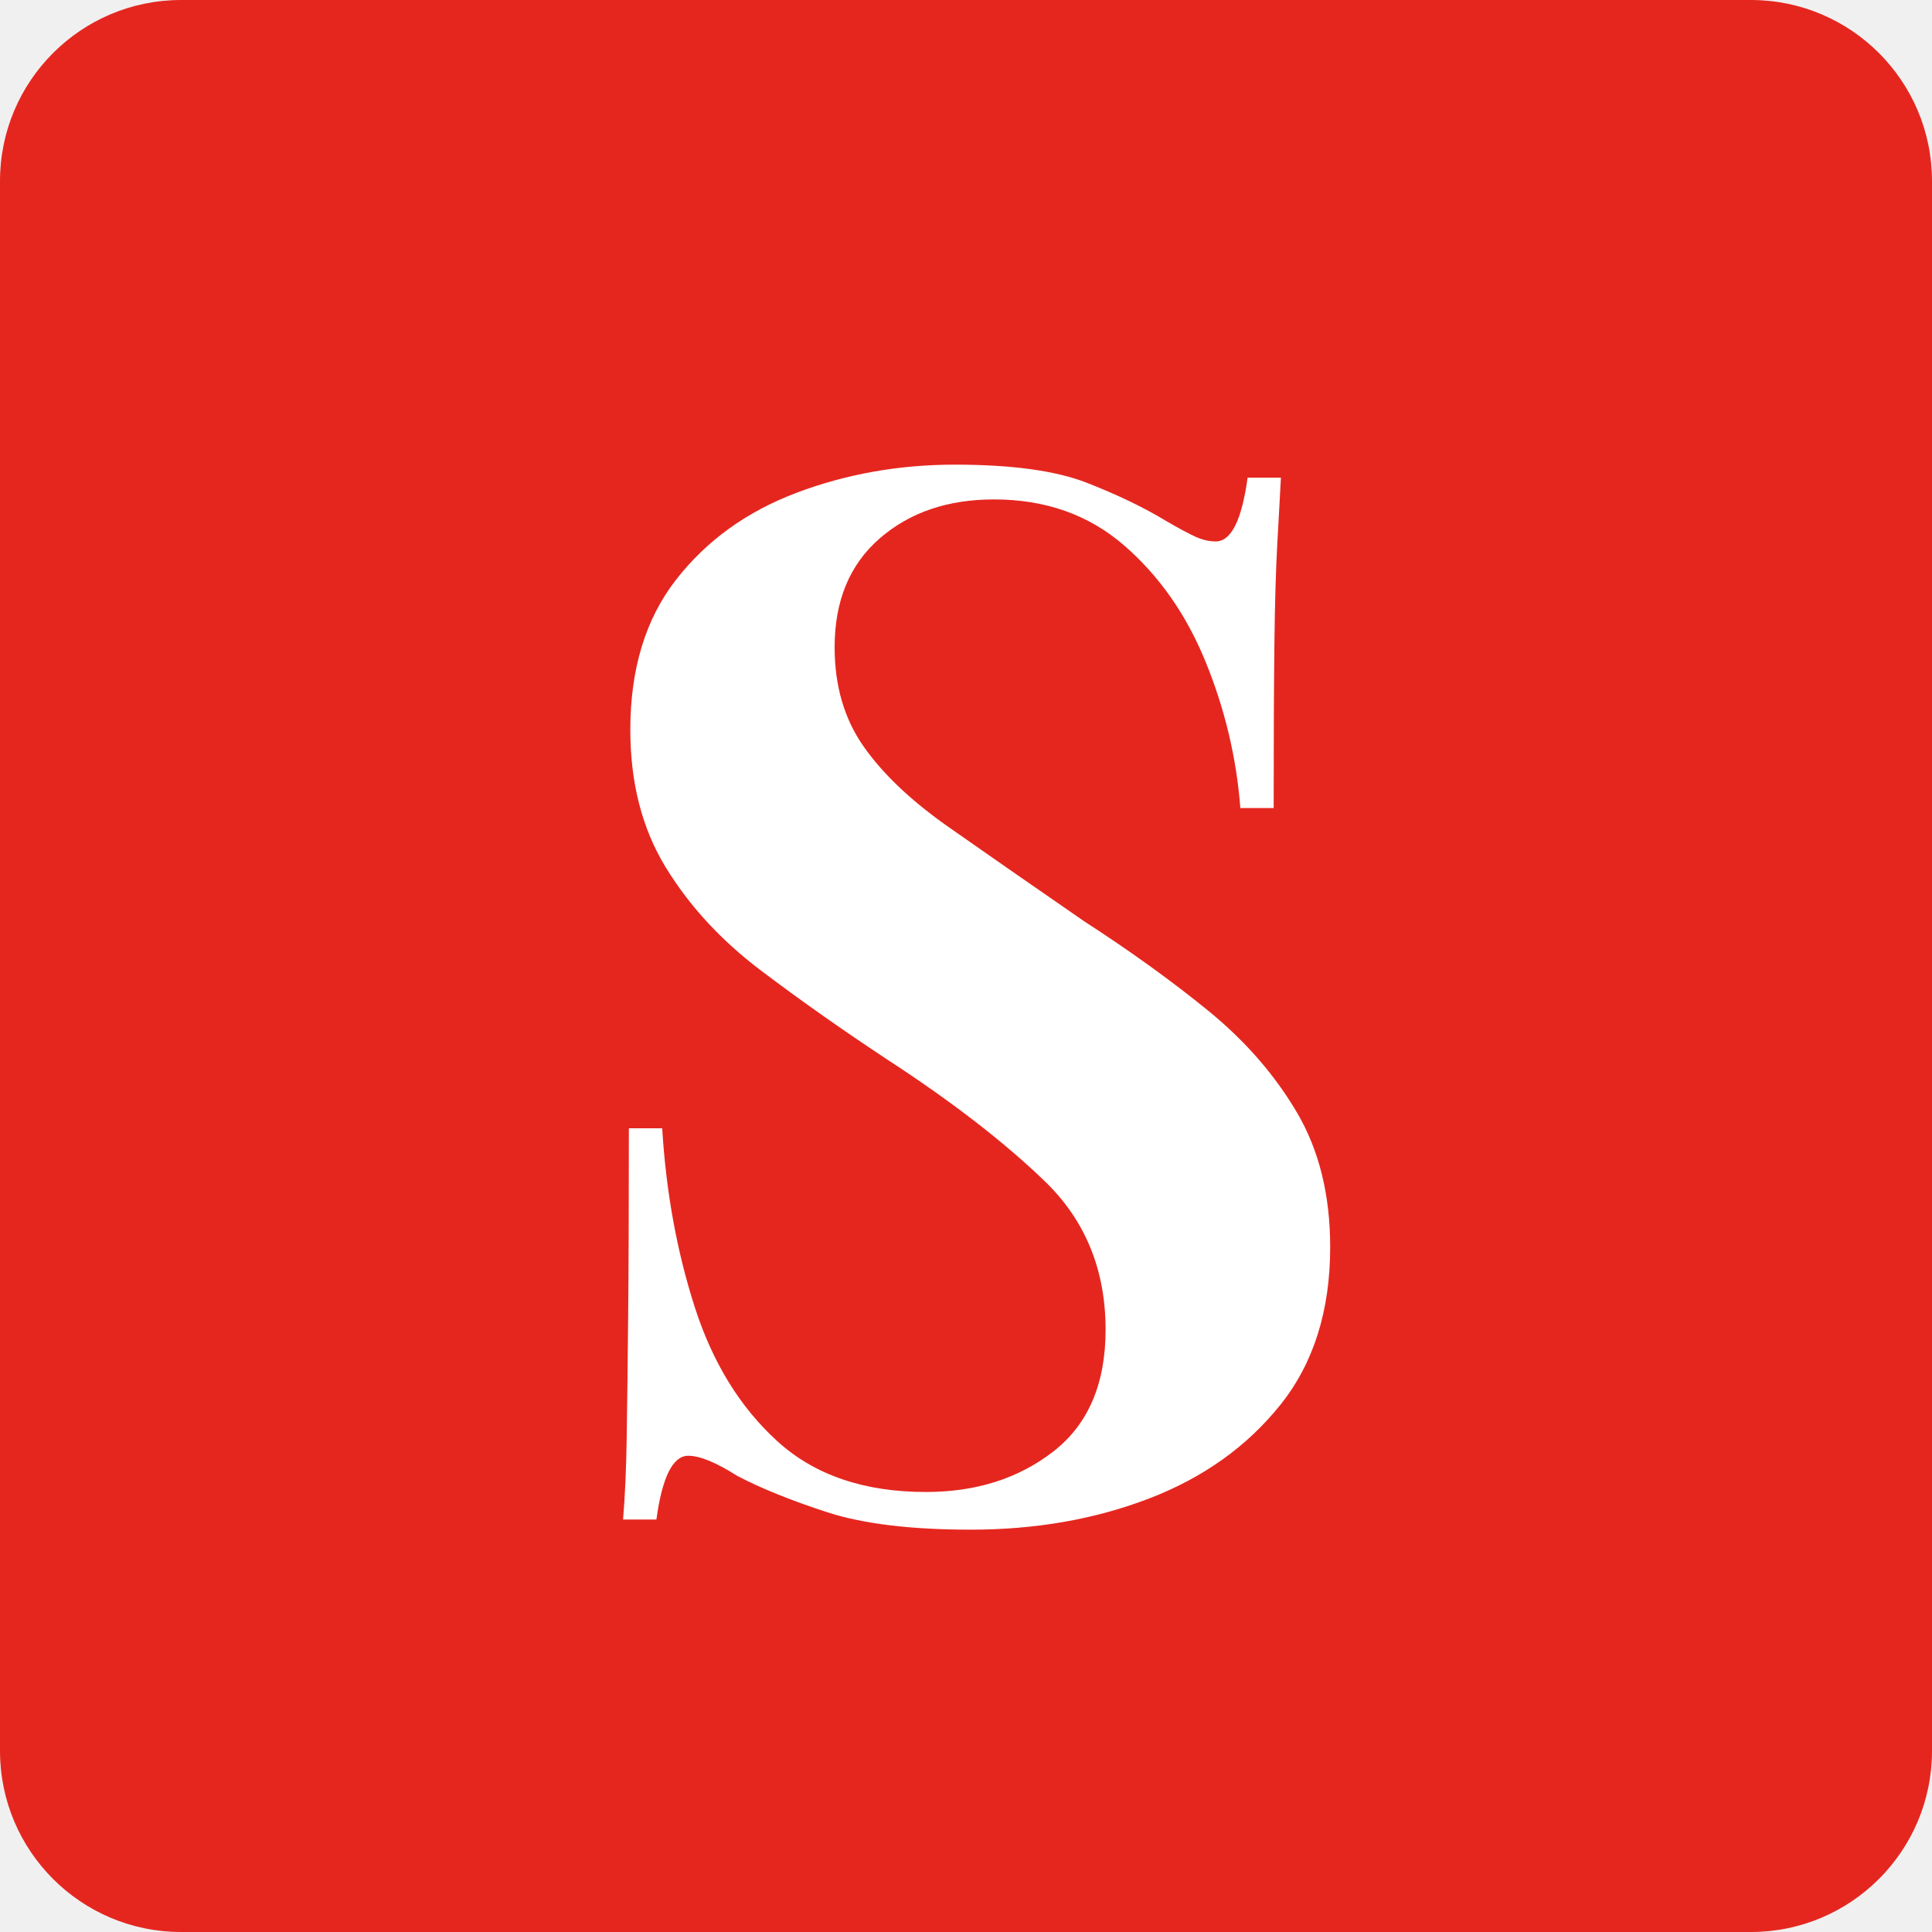
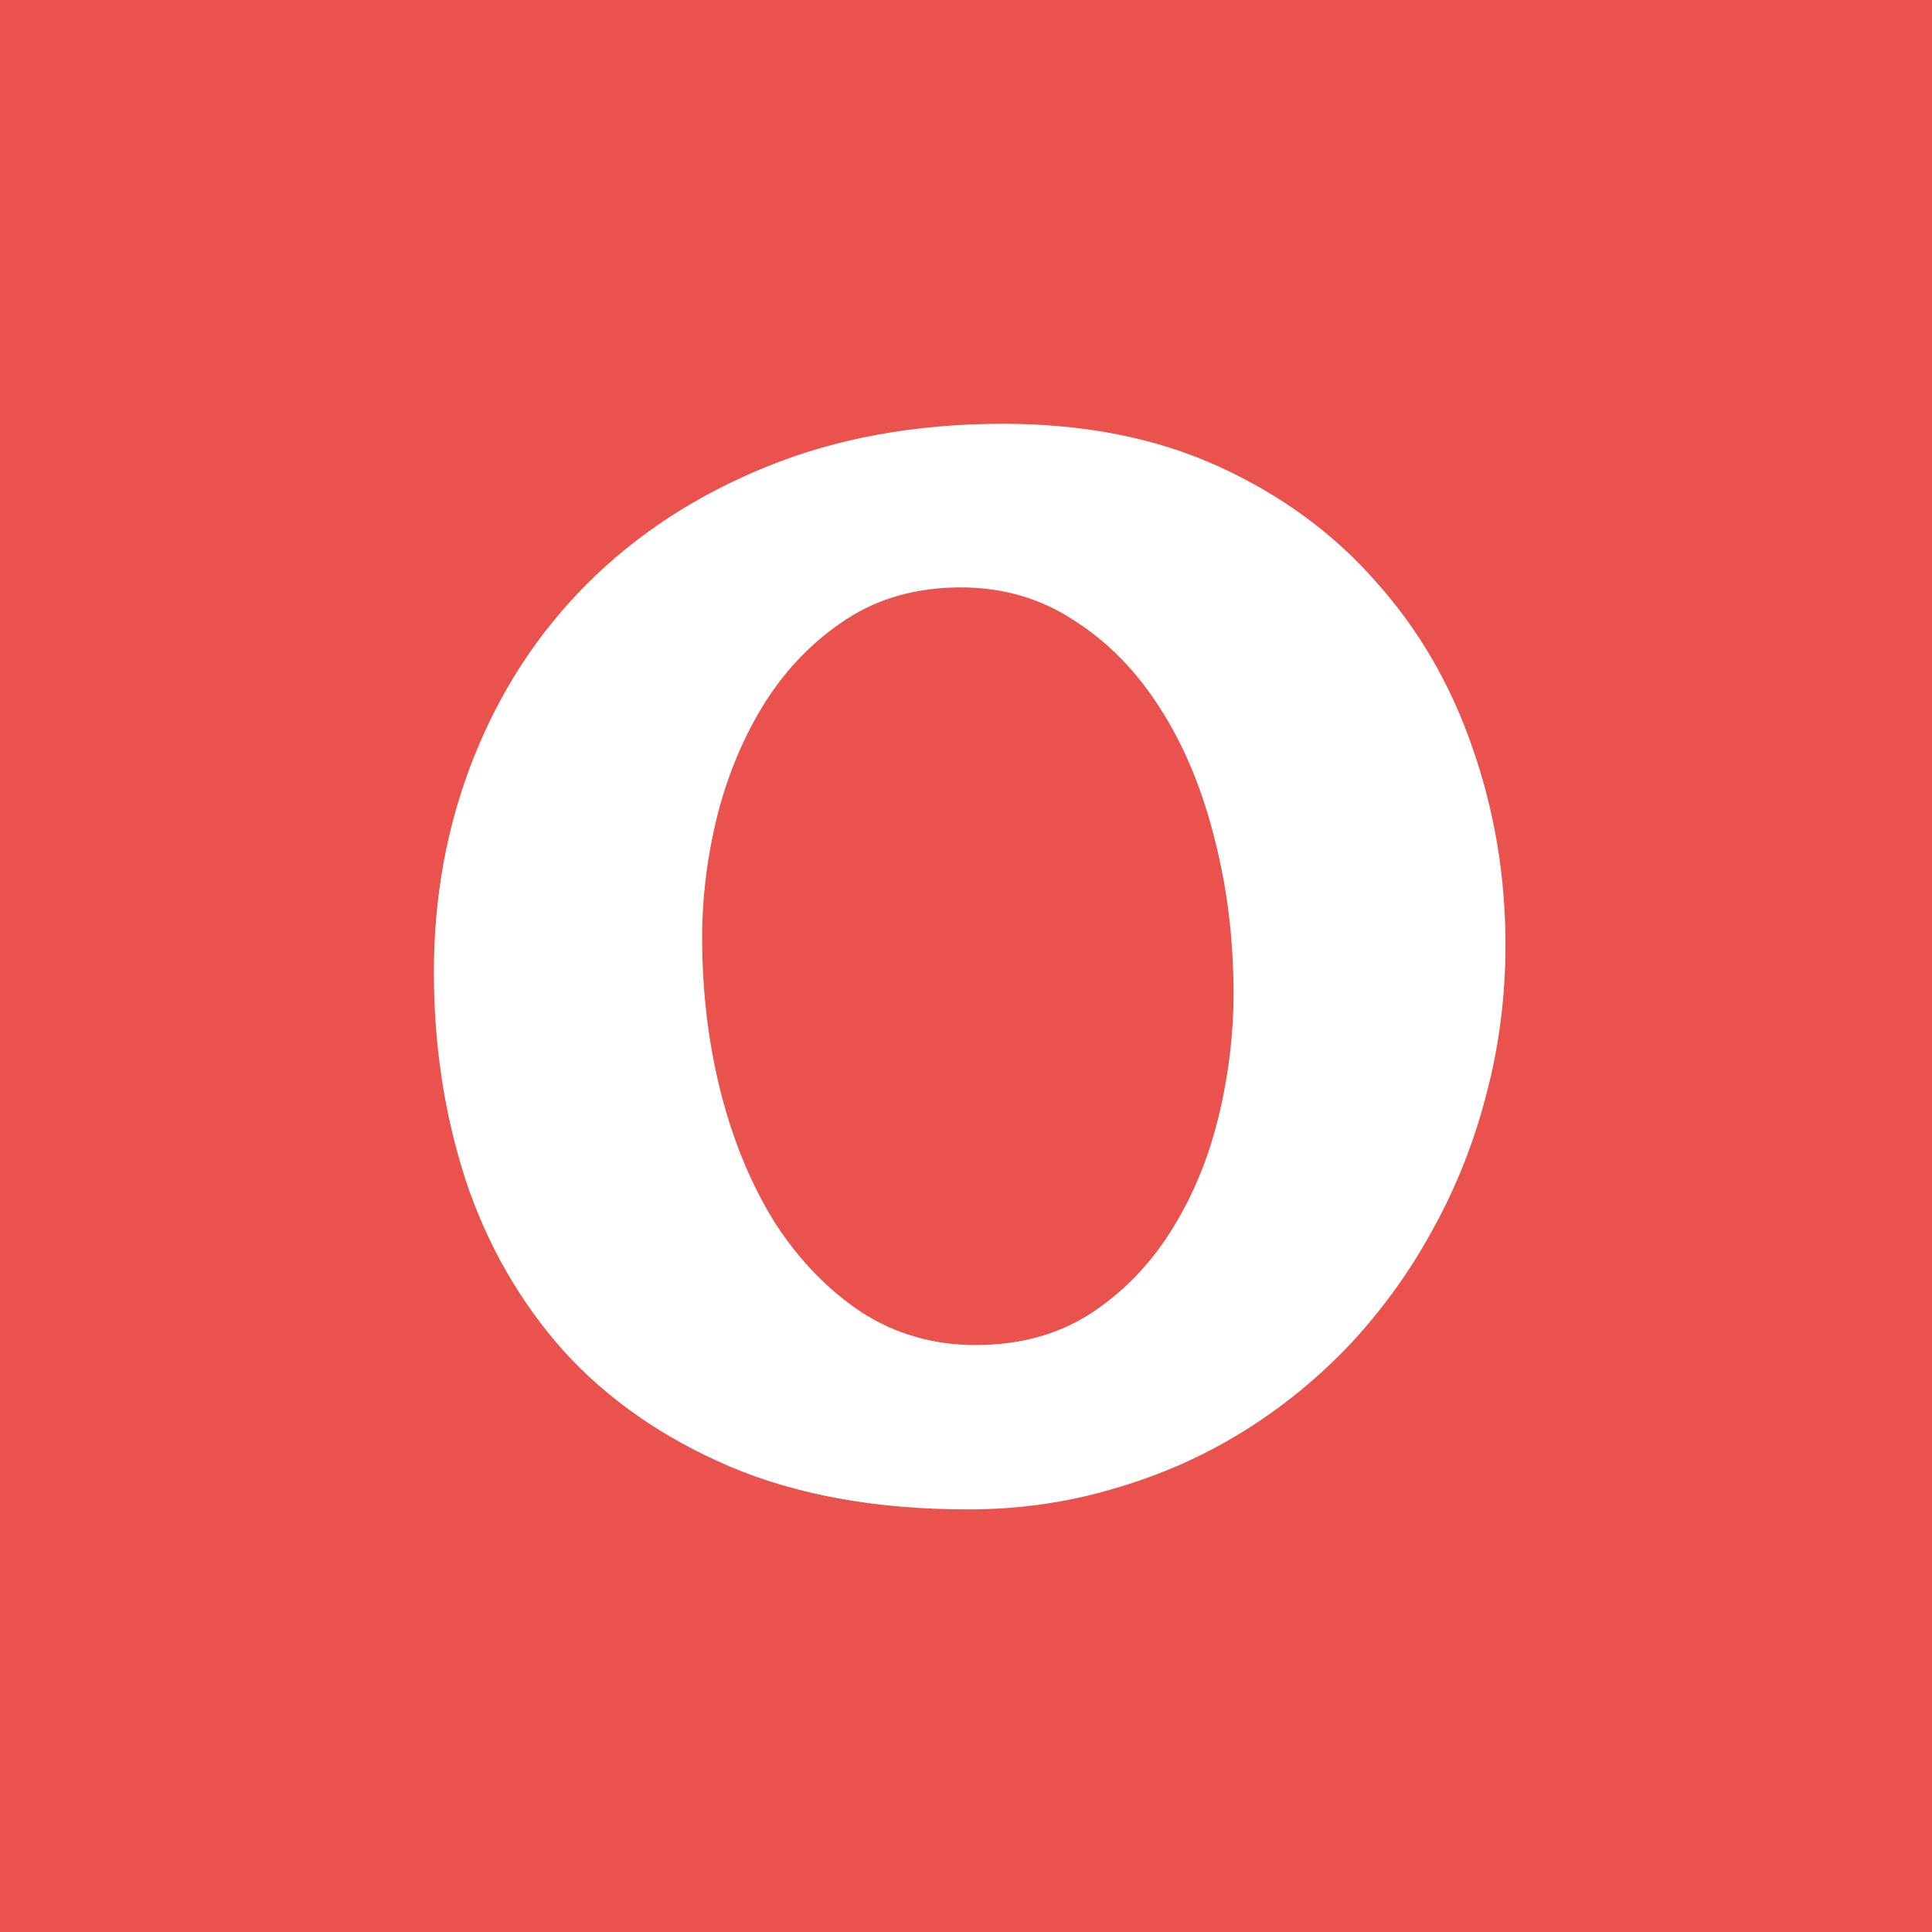
- <svg xmlns="http://www.w3.org/2000/svg" width="32px" height="32px" viewBox="0 0 32 32" version="1.1">
-   <g id="Page-1" stroke="none" stroke-width="1" fill="none" fill-rule="evenodd">
-     <g id="Group">
-       <rect id="Rectangle" fill="#E5261F" x="0" y="0" width="32" height="32" rx="3" />
-       <path d="M16.08,25.336 C17.152,25.336 18.136,25.164 19.032,24.82 C19.928,24.476 20.652,23.96 21.204,23.272 C21.756,22.584 22.032,21.712 22.032,20.656 C22.032,19.792 21.848,19.048 21.48,18.424 C21.112,17.8 20.624,17.24 20.016,16.744 C19.408,16.248 18.72,15.752 17.952,15.256 C17.072,14.648 16.324,14.128 15.708,13.696 C15.092,13.264 14.624,12.82 14.304,12.364 C13.984,11.908 13.824,11.36 13.824,10.72 C13.824,9.952 14.072,9.352 14.568,8.92 C15.064,8.488 15.696,8.272 16.464,8.272 C17.312,8.272 18.028,8.524 18.612,9.028 C19.196,9.532 19.648,10.176 19.968,10.96 C20.288,11.744 20.48,12.552 20.544,13.384 L20.544,13.384 L21.096,13.384 C21.096,12.264 21.1,11.36 21.108,10.672 C21.116,9.984 21.132,9.428 21.156,9.004 L21.17,8.757 C21.188,8.437 21.203,8.155 21.216,7.912 L21.216,7.912 L20.664,7.912 C20.568,8.616 20.392,8.968 20.136,8.968 C20.024,8.968 19.908,8.94 19.788,8.884 C19.668,8.828 19.512,8.744 19.32,8.632 C18.952,8.408 18.512,8.196 18,7.996 C17.488,7.796 16.76,7.696 15.816,7.696 C14.888,7.696 14.012,7.852 13.188,8.164 C12.364,8.476 11.7,8.956 11.196,9.604 C10.692,10.252 10.44,11.08 10.44,12.088 C10.44,12.968 10.636,13.728 11.028,14.368 C11.42,15.008 11.944,15.576 12.6,16.072 C13.256,16.568 13.96,17.064 14.712,17.56 C15.768,18.248 16.632,18.916 17.304,19.564 C17.976,20.212 18.312,21.032 18.312,22.024 C18.312,22.92 18.024,23.592 17.448,24.04 C16.872,24.488 16.168,24.712 15.336,24.712 C14.312,24.712 13.492,24.432 12.876,23.872 C12.26,23.312 11.804,22.572 11.508,21.652 C11.212,20.732 11.032,19.744 10.968,18.688 L10.968,18.688 L10.416,18.688 C10.416,19.952 10.412,20.996 10.404,21.82 C10.396,22.644 10.388,23.312 10.38,23.824 C10.372,24.336 10.352,24.784 10.32,25.168 L10.32,25.168 L10.872,25.168 C10.968,24.464 11.144,24.112 11.4,24.112 C11.592,24.112 11.864,24.224 12.216,24.448 C12.616,24.656 13.112,24.856 13.704,25.048 C14.296,25.24 15.088,25.336 16.08,25.336 Z" id="S" fill="#FFFFFF" fill-rule="nonzero" />
-     </g>
-   </g>
+ <svg xmlns="http://www.w3.org/2000/svg" width="128" height="128" viewBox="0 0 128 128" fill="none">
+   <rect width="128" height="128" fill="#EA524D" />
+   <path d="M28.746 64.406C28.746 59.361 29.625 54.624 31.383 50.197C33.141 45.77 35.647 41.929 38.902 38.674C42.19 35.386 46.161 32.798 50.816 30.91C55.471 29.022 60.68 28.078 66.441 28.078C71.845 28.078 76.614 29.022 80.748 30.91C84.882 32.798 88.349 35.337 91.148 38.527C93.981 41.685 96.113 45.347 97.545 49.514C99.01 53.68 99.742 58.042 99.742 62.6C99.742 66.018 99.319 69.322 98.473 72.512C97.659 75.669 96.487 78.632 94.957 81.398C93.46 84.165 91.637 86.704 89.488 89.016C87.34 91.294 84.947 93.247 82.311 94.875C79.674 96.503 76.826 97.756 73.766 98.635C70.706 99.546 67.499 100.002 64.147 100.002C58.092 100.002 52.835 99.058 48.375 97.17C43.948 95.282 40.27 92.727 37.34 89.504C34.443 86.249 32.278 82.473 30.846 78.176C29.446 73.846 28.746 69.257 28.746 64.406ZM63.658 38.918C60.761 38.918 58.238 39.618 56.09 41.018C53.941 42.417 52.151 44.24 50.719 46.486C49.319 48.7 48.261 51.19 47.545 53.957C46.861 56.691 46.52 59.41 46.52 62.111C46.52 65.757 46.943 69.224 47.789 72.512C48.635 75.767 49.84 78.632 51.402 81.106C52.997 83.547 54.902 85.5 57.115 86.965C59.361 88.397 61.868 89.113 64.635 89.113C67.532 89.113 70.055 88.43 72.203 87.062C74.352 85.663 76.126 83.856 77.525 81.643C78.958 79.397 80.016 76.89 80.699 74.123C81.383 71.356 81.725 68.589 81.725 65.822C81.725 62.209 81.301 58.775 80.455 55.52C79.641 52.264 78.453 49.416 76.891 46.975C75.328 44.501 73.424 42.547 71.178 41.115C68.964 39.65 66.458 38.918 63.658 38.918Z" fill="white" />
</svg>
